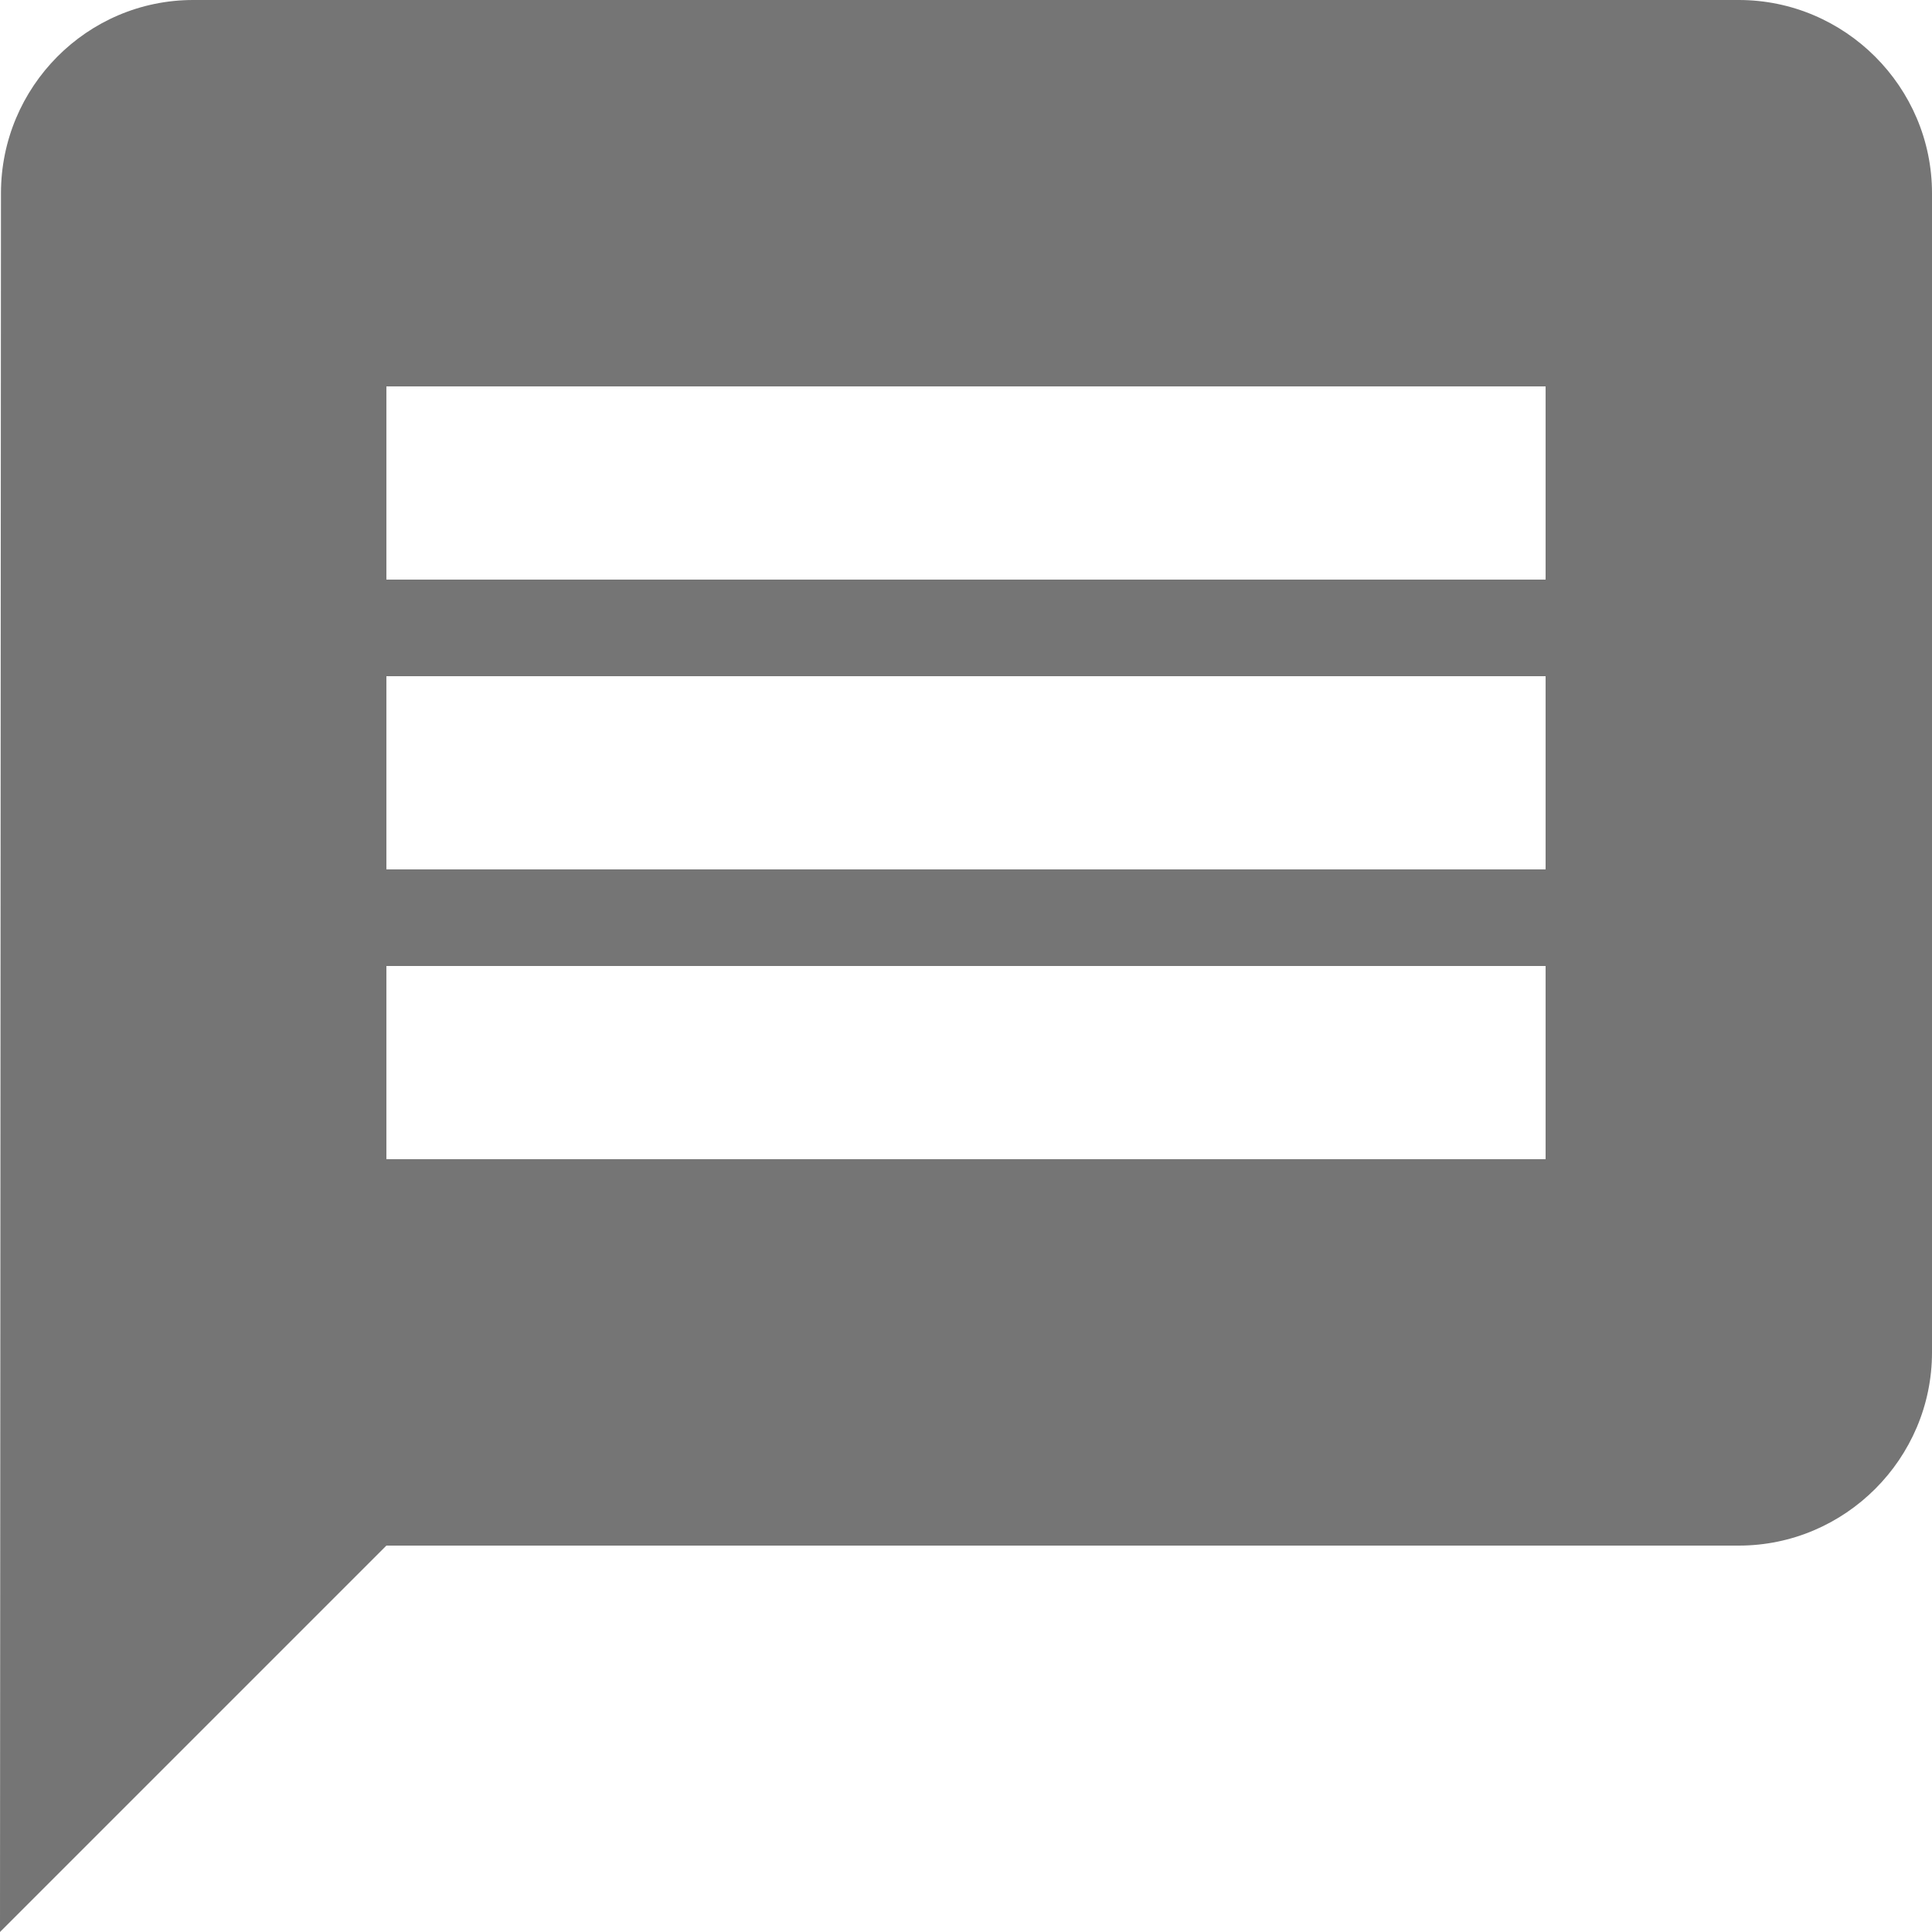
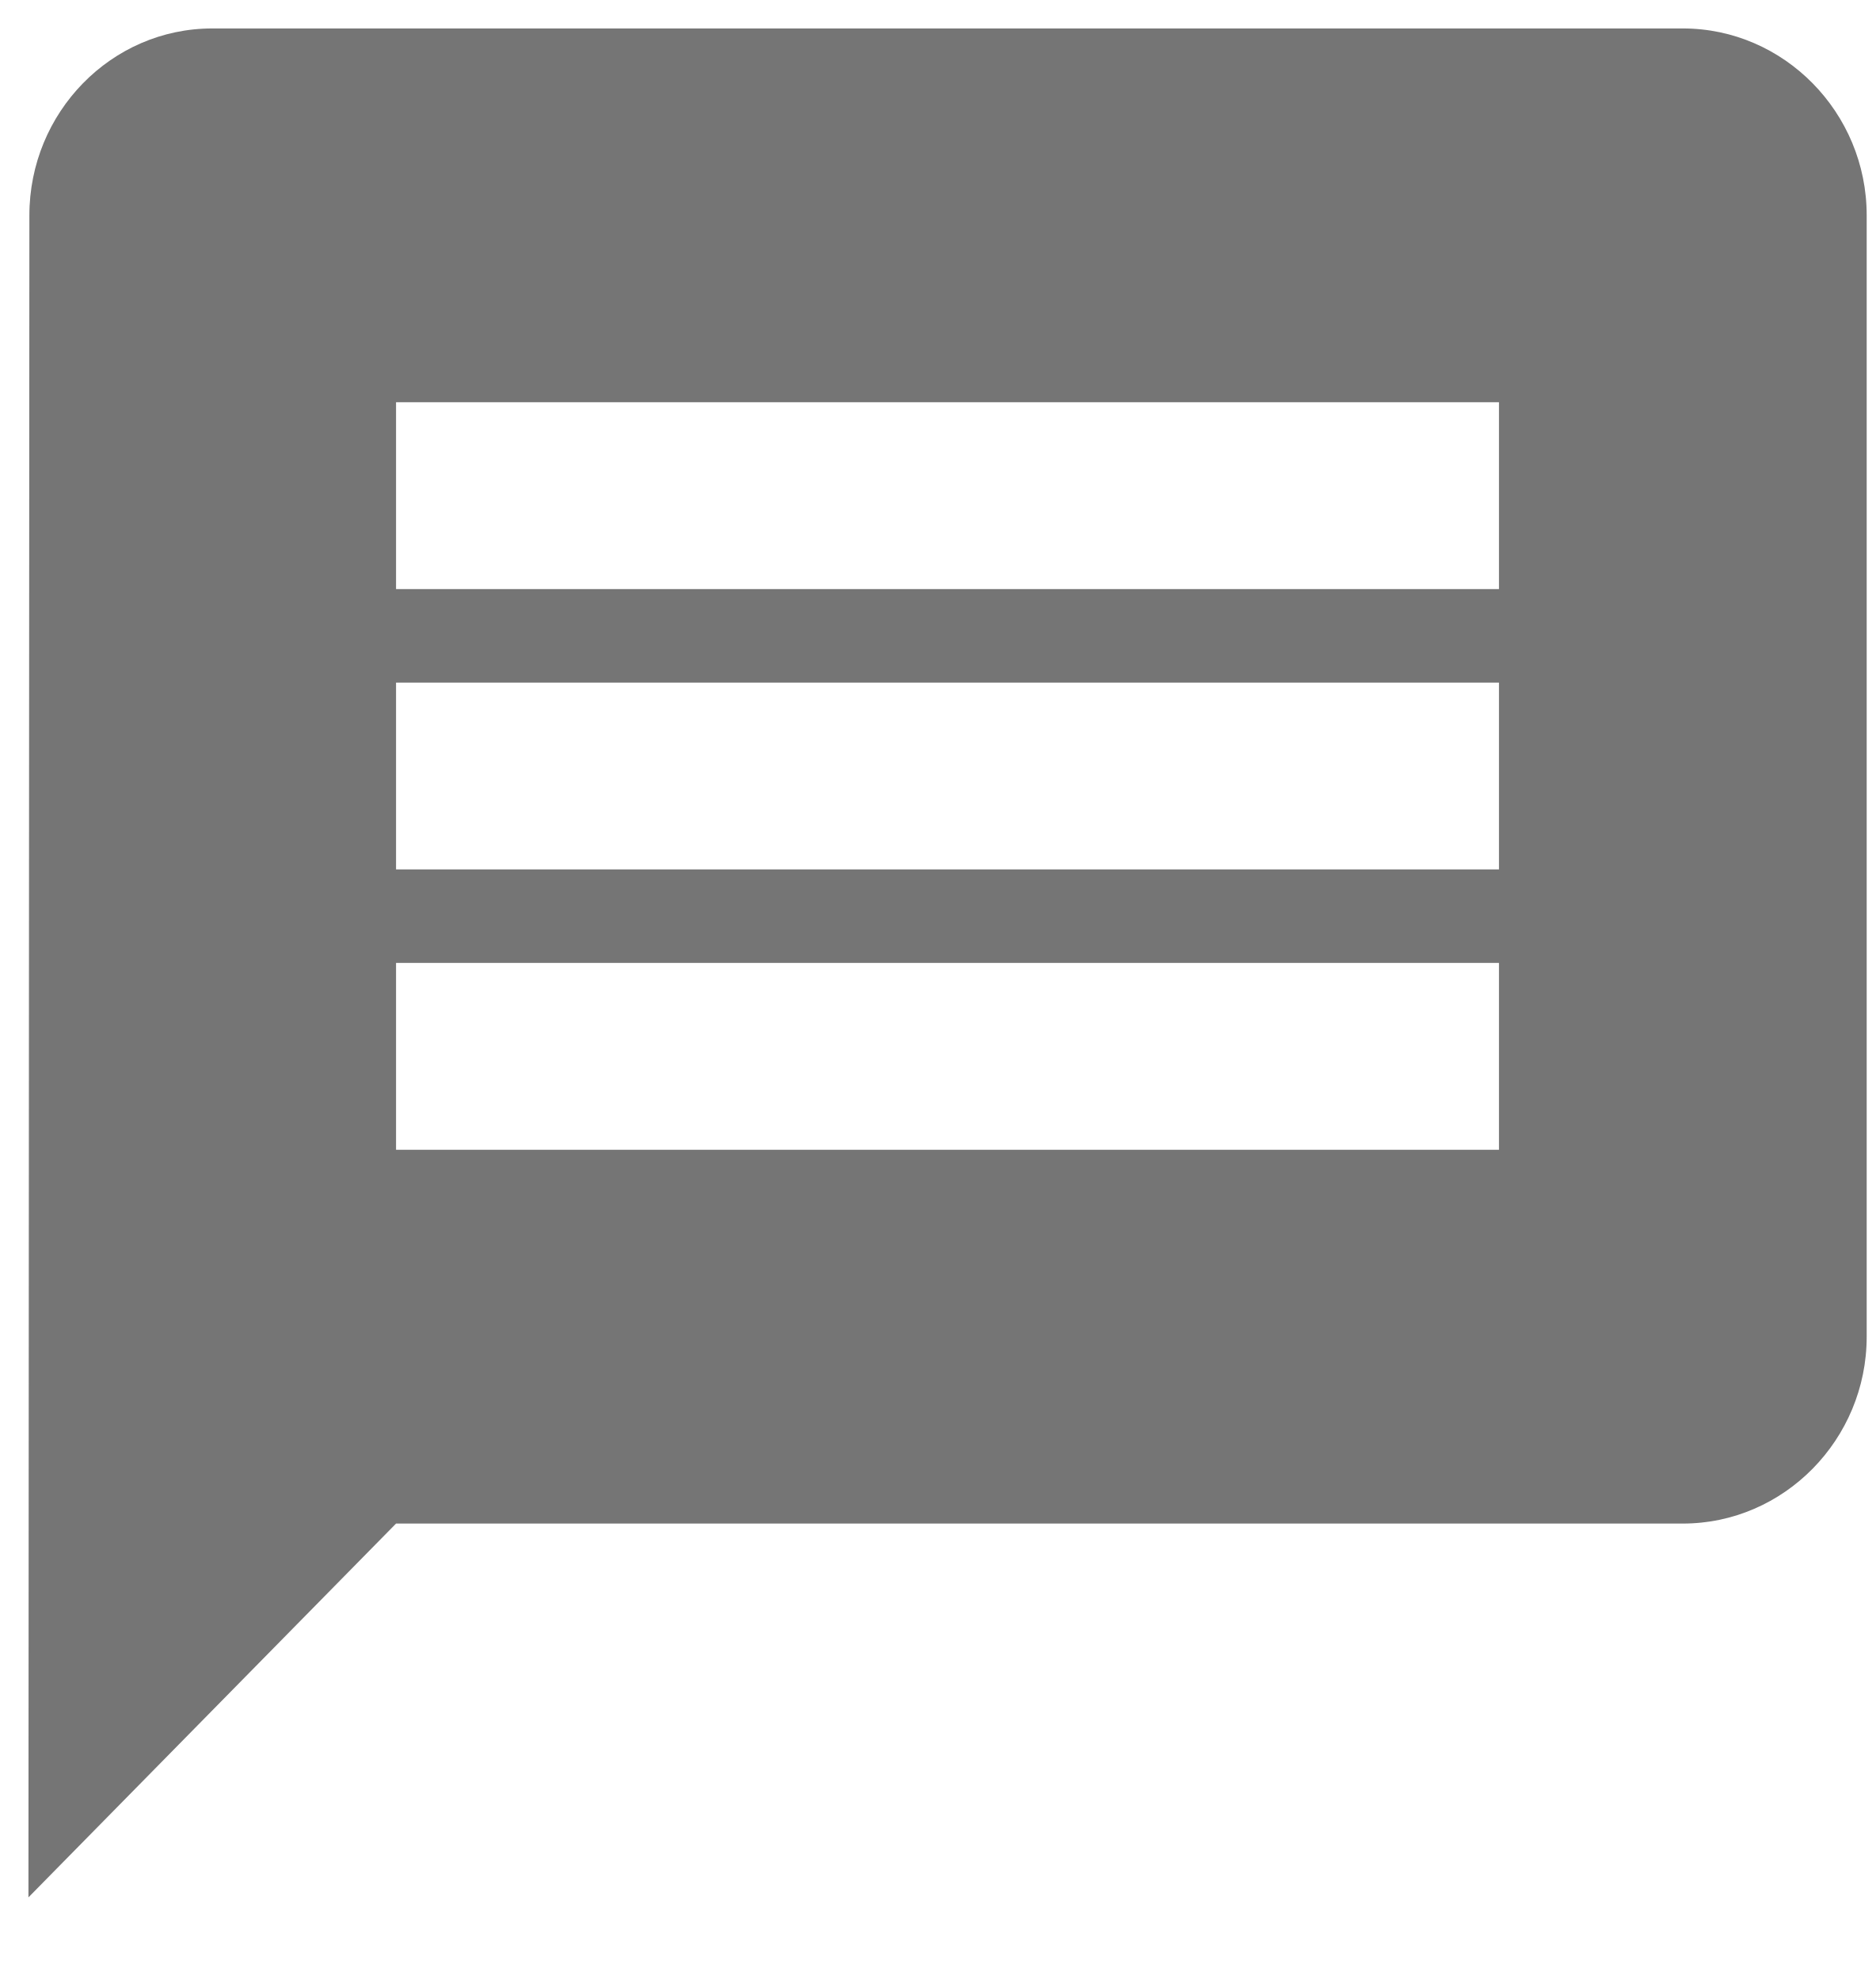
- <svg xmlns="http://www.w3.org/2000/svg" width="20" height="20" viewBox="0 0 20 20" fill="none">
-   <path d="M18 0H2C0.9 0 0.01 0.9 0.01 2L0 20L4 16H18C19.1 16 20 15.1 20 14V2C20 0.9 19.1 0 18 0ZM16 12H4V10H16V12ZM16 9H4V7H16V9ZM16 6H4V4H16V6Z" fill="black" fill-opacity="0.54" />
+ <svg xmlns="http://www.w3.org/2000/svg" width="18" height="19" viewBox="0 0 18 19" fill="none">
+   <path d="M16.151 0.273H2.037C1.067 0.273 0.282 1.08 0.282 2.066L0.273 18.207L3.801 14.62H16.151C17.121 14.62 17.915 13.813 17.915 12.827V2.066C17.915 1.08 17.121 0.273 16.151 0.273ZM14.386 11.033H3.801V9.24H14.386V11.033ZM14.386 8.343H3.801V6.55H14.386V8.343ZM14.386 5.653H3.801V3.86H14.386V5.653Z" fill="black" fill-opacity="0.54" />
</svg>
